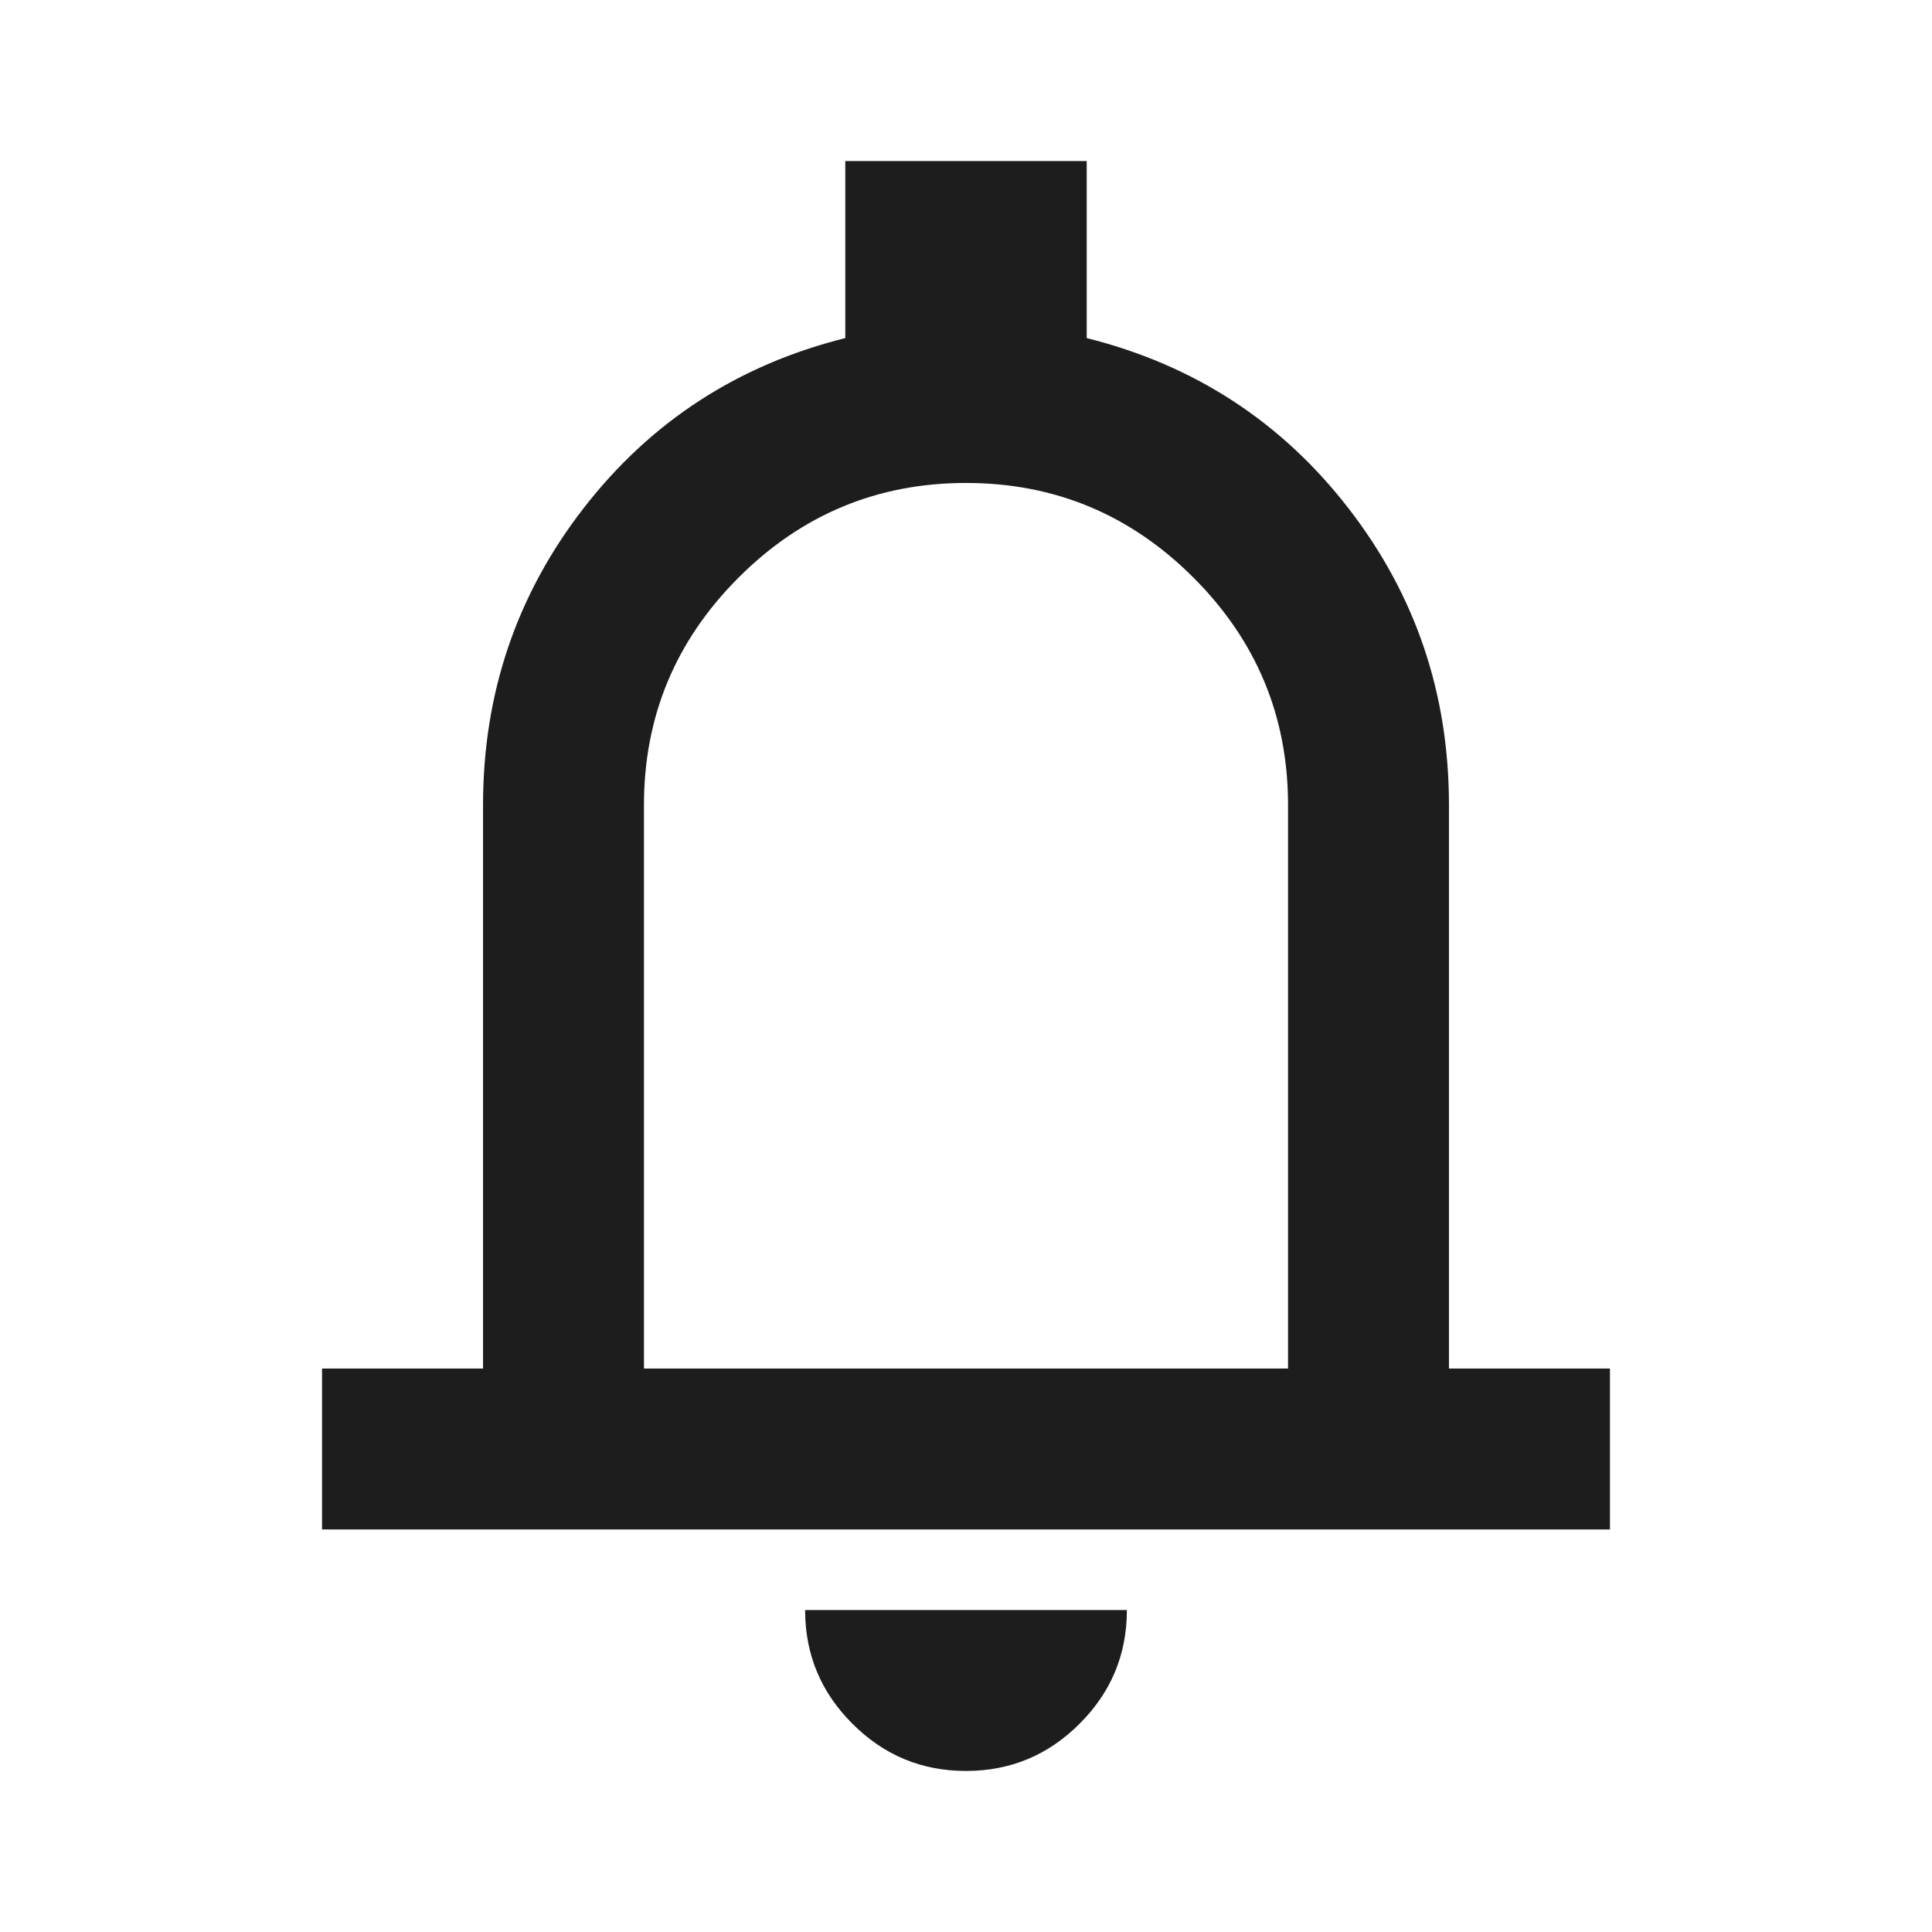
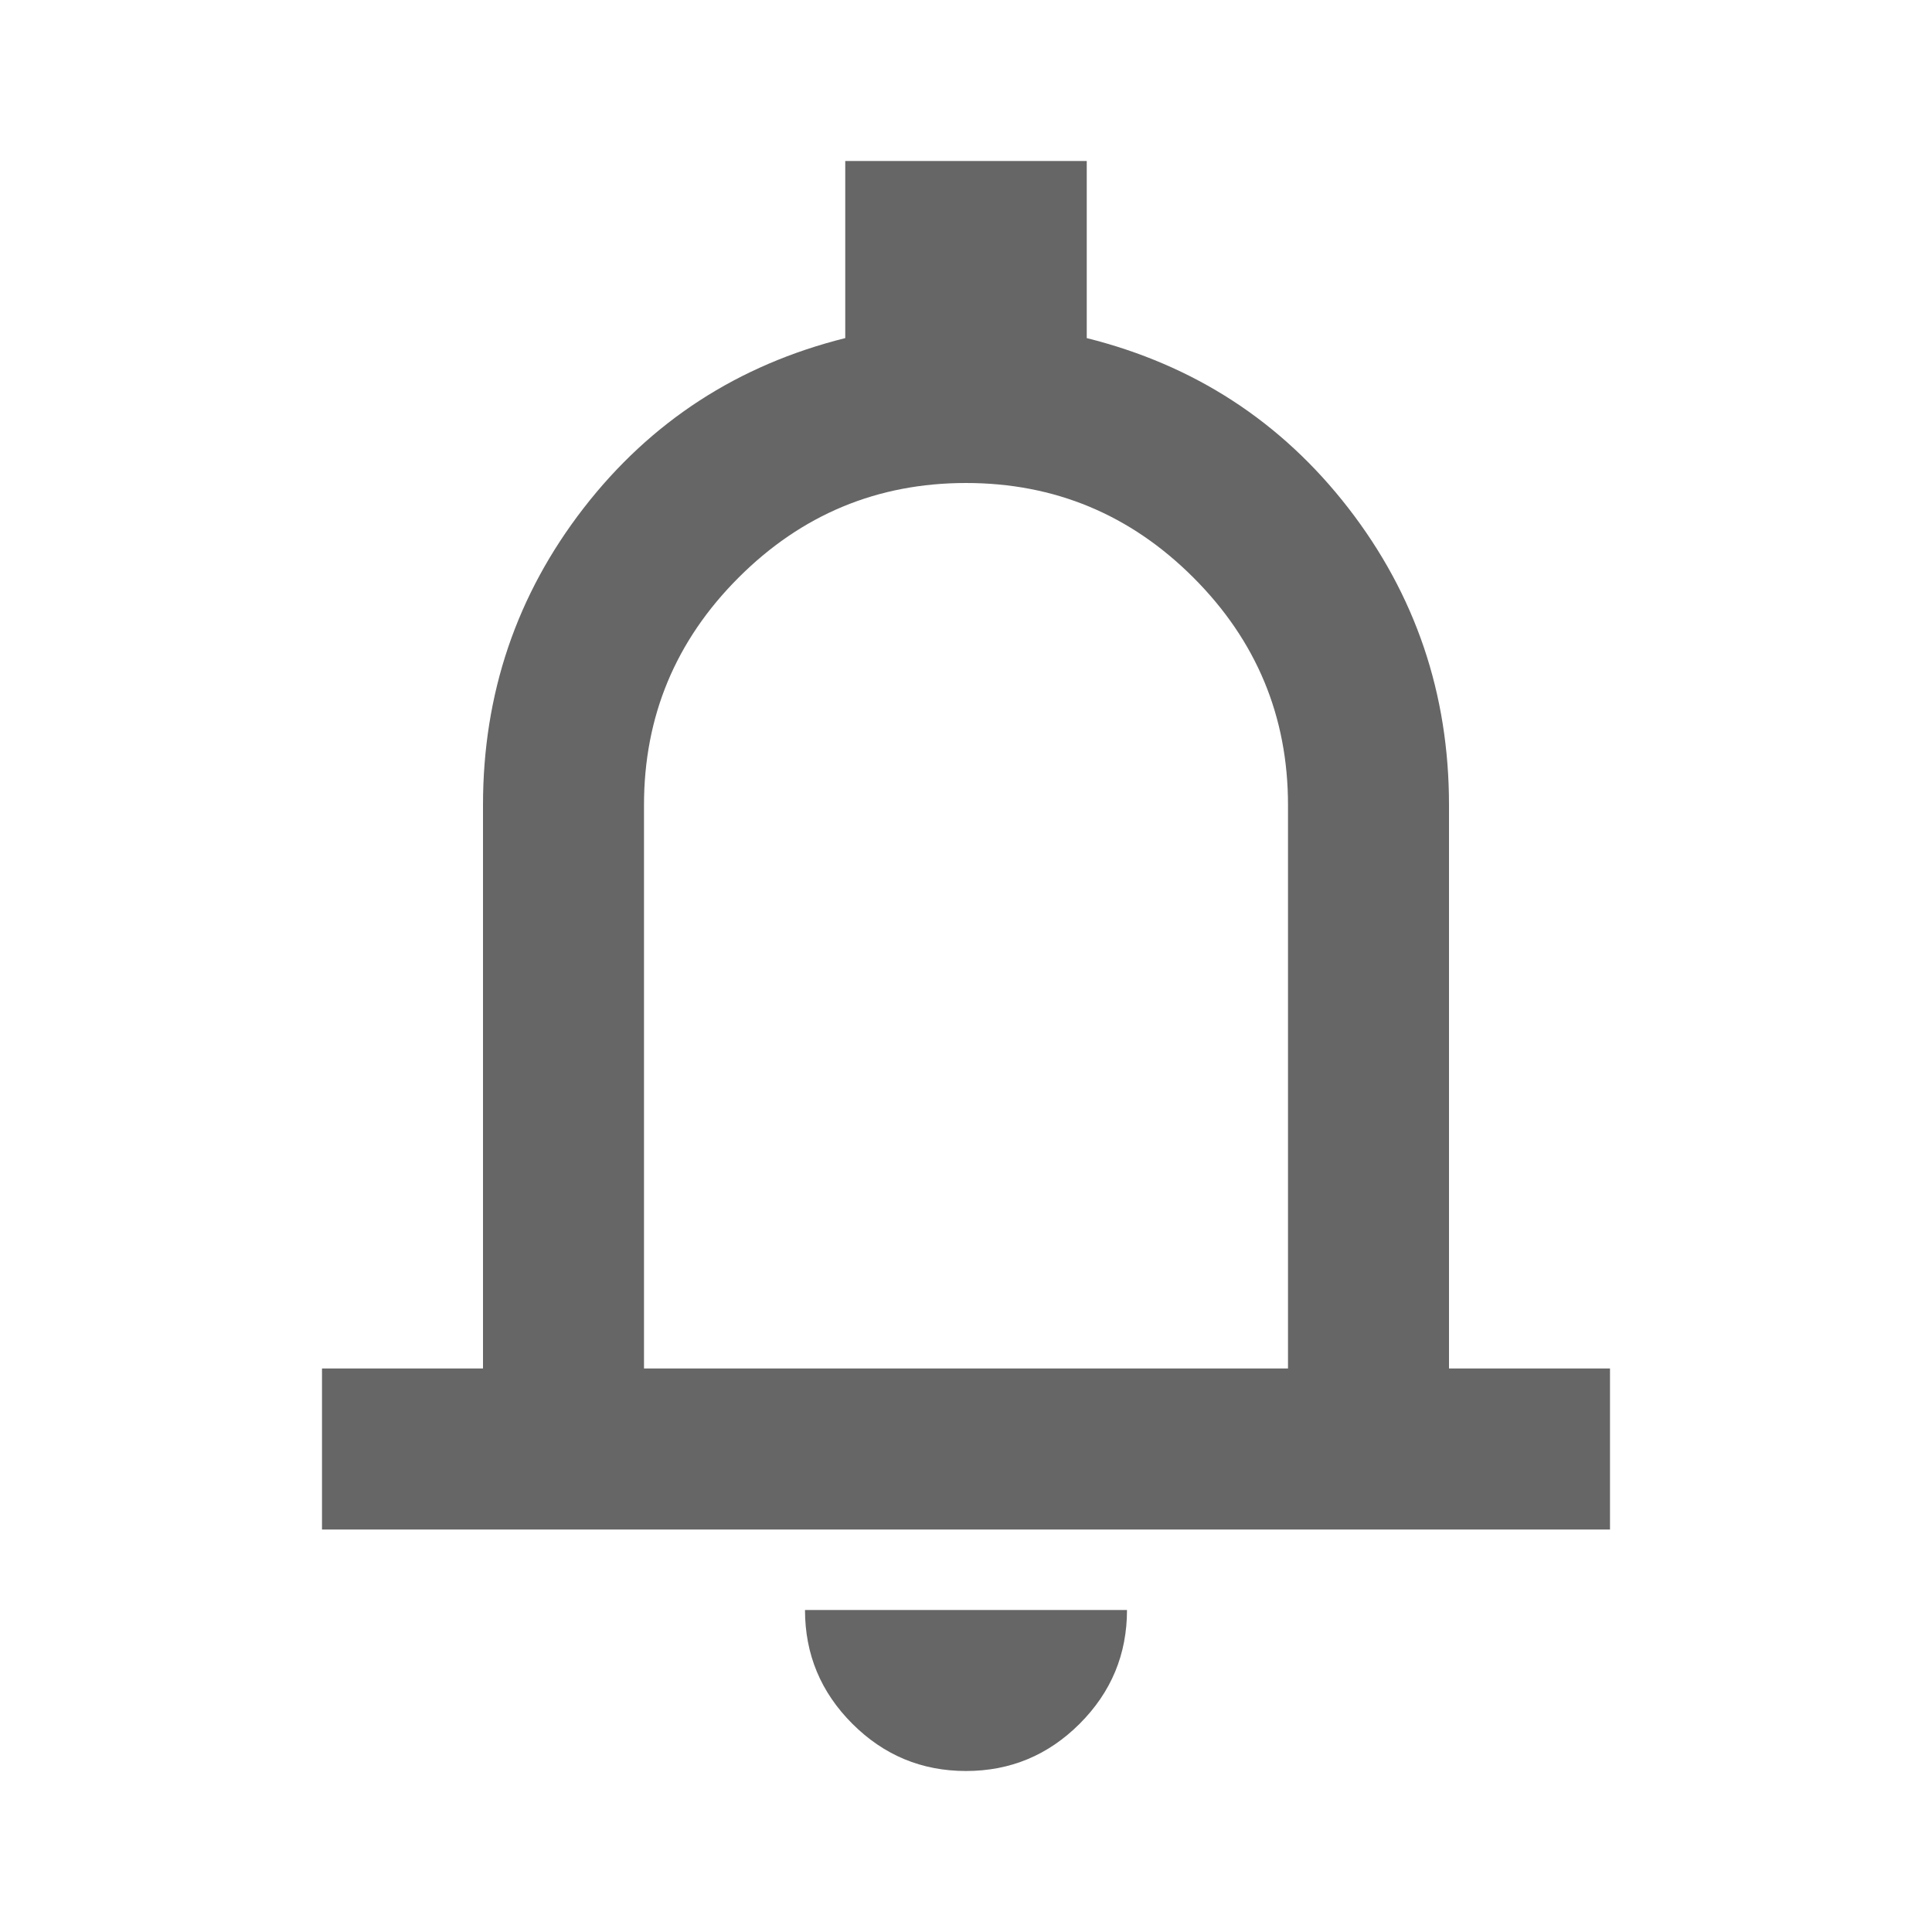
<svg xmlns="http://www.w3.org/2000/svg" width="24" height="24" viewBox="0 0 24 24" fill="none">
-   <mask id="mask0_1_180" style="mask-type:alpha" maskUnits="userSpaceOnUse" x="0" y="0" width="24" height="24">
-     <rect x="0.5" y="0.5" width="23" height="23" fill="#D9D9D9" stroke="#1D1D1D" />
+   <mask id="mask0_2_153" style="mask-type:alpha" maskUnits="userSpaceOnUse" x="0" y="0" width="24" height="24">
+     <rect width="24" height="24" fill="#D9D9D9" />
  </mask>
-   <g mask="url(#mask0_1_180)">
-     <path d="M13.986 20.013C13.983 20.554 13.79 21.017 13.403 21.403C13.014 21.793 12.547 21.987 12 21.987C11.453 21.987 10.986 21.793 10.597 21.403C10.21 21.017 10.017 20.554 10.014 20.013H13.986ZM13.487 2.013V4.21L13.497 4.212C14.828 4.545 15.909 5.248 16.74 6.32C17.572 7.393 17.987 8.619 17.987 10V17.013H19.987V18.987H4.013V17.013H6.013V10C6.013 8.619 6.428 7.393 7.26 6.32C8.091 5.248 9.172 4.545 10.503 4.212L10.513 4.21V2.013H13.487ZM12 5.987C10.897 5.987 9.952 6.38 9.166 7.166C8.38 7.952 7.987 8.897 7.987 10V17.013H16.013V10C16.013 8.897 15.62 7.952 14.834 7.166C14.048 6.38 13.103 5.987 12 5.987Z" fill="#1D1D1D" stroke="#1D1D1D" stroke-width="0.025" />
+   <g mask="url(#mask0_2_153)">
+     <path d="M4 19V17H6V10C6 8.617 6.417 7.388 7.25 6.312C8.083 5.237 9.167 4.533 10.5 4.2V2H13.5V4.2C14.833 4.533 15.917 5.237 16.75 6.312C17.583 7.388 18 8.617 18 10V17H20V19H4ZM12 22C11.45 22 10.979 21.804 10.588 21.413C10.196 21.021 10 20.55 10 20H14C14 20.55 13.804 21.021 13.412 21.413C13.021 21.804 12.55 22 12 22ZM8 17H16V10C16 8.9 15.608 7.958 14.825 7.175C14.042 6.392 13.1 6 12 6C10.9 6 9.958 6.392 9.175 7.175C8.392 7.958 8 8.9 8 10V17Z" fill="#666666" />
  </g>
</svg>
